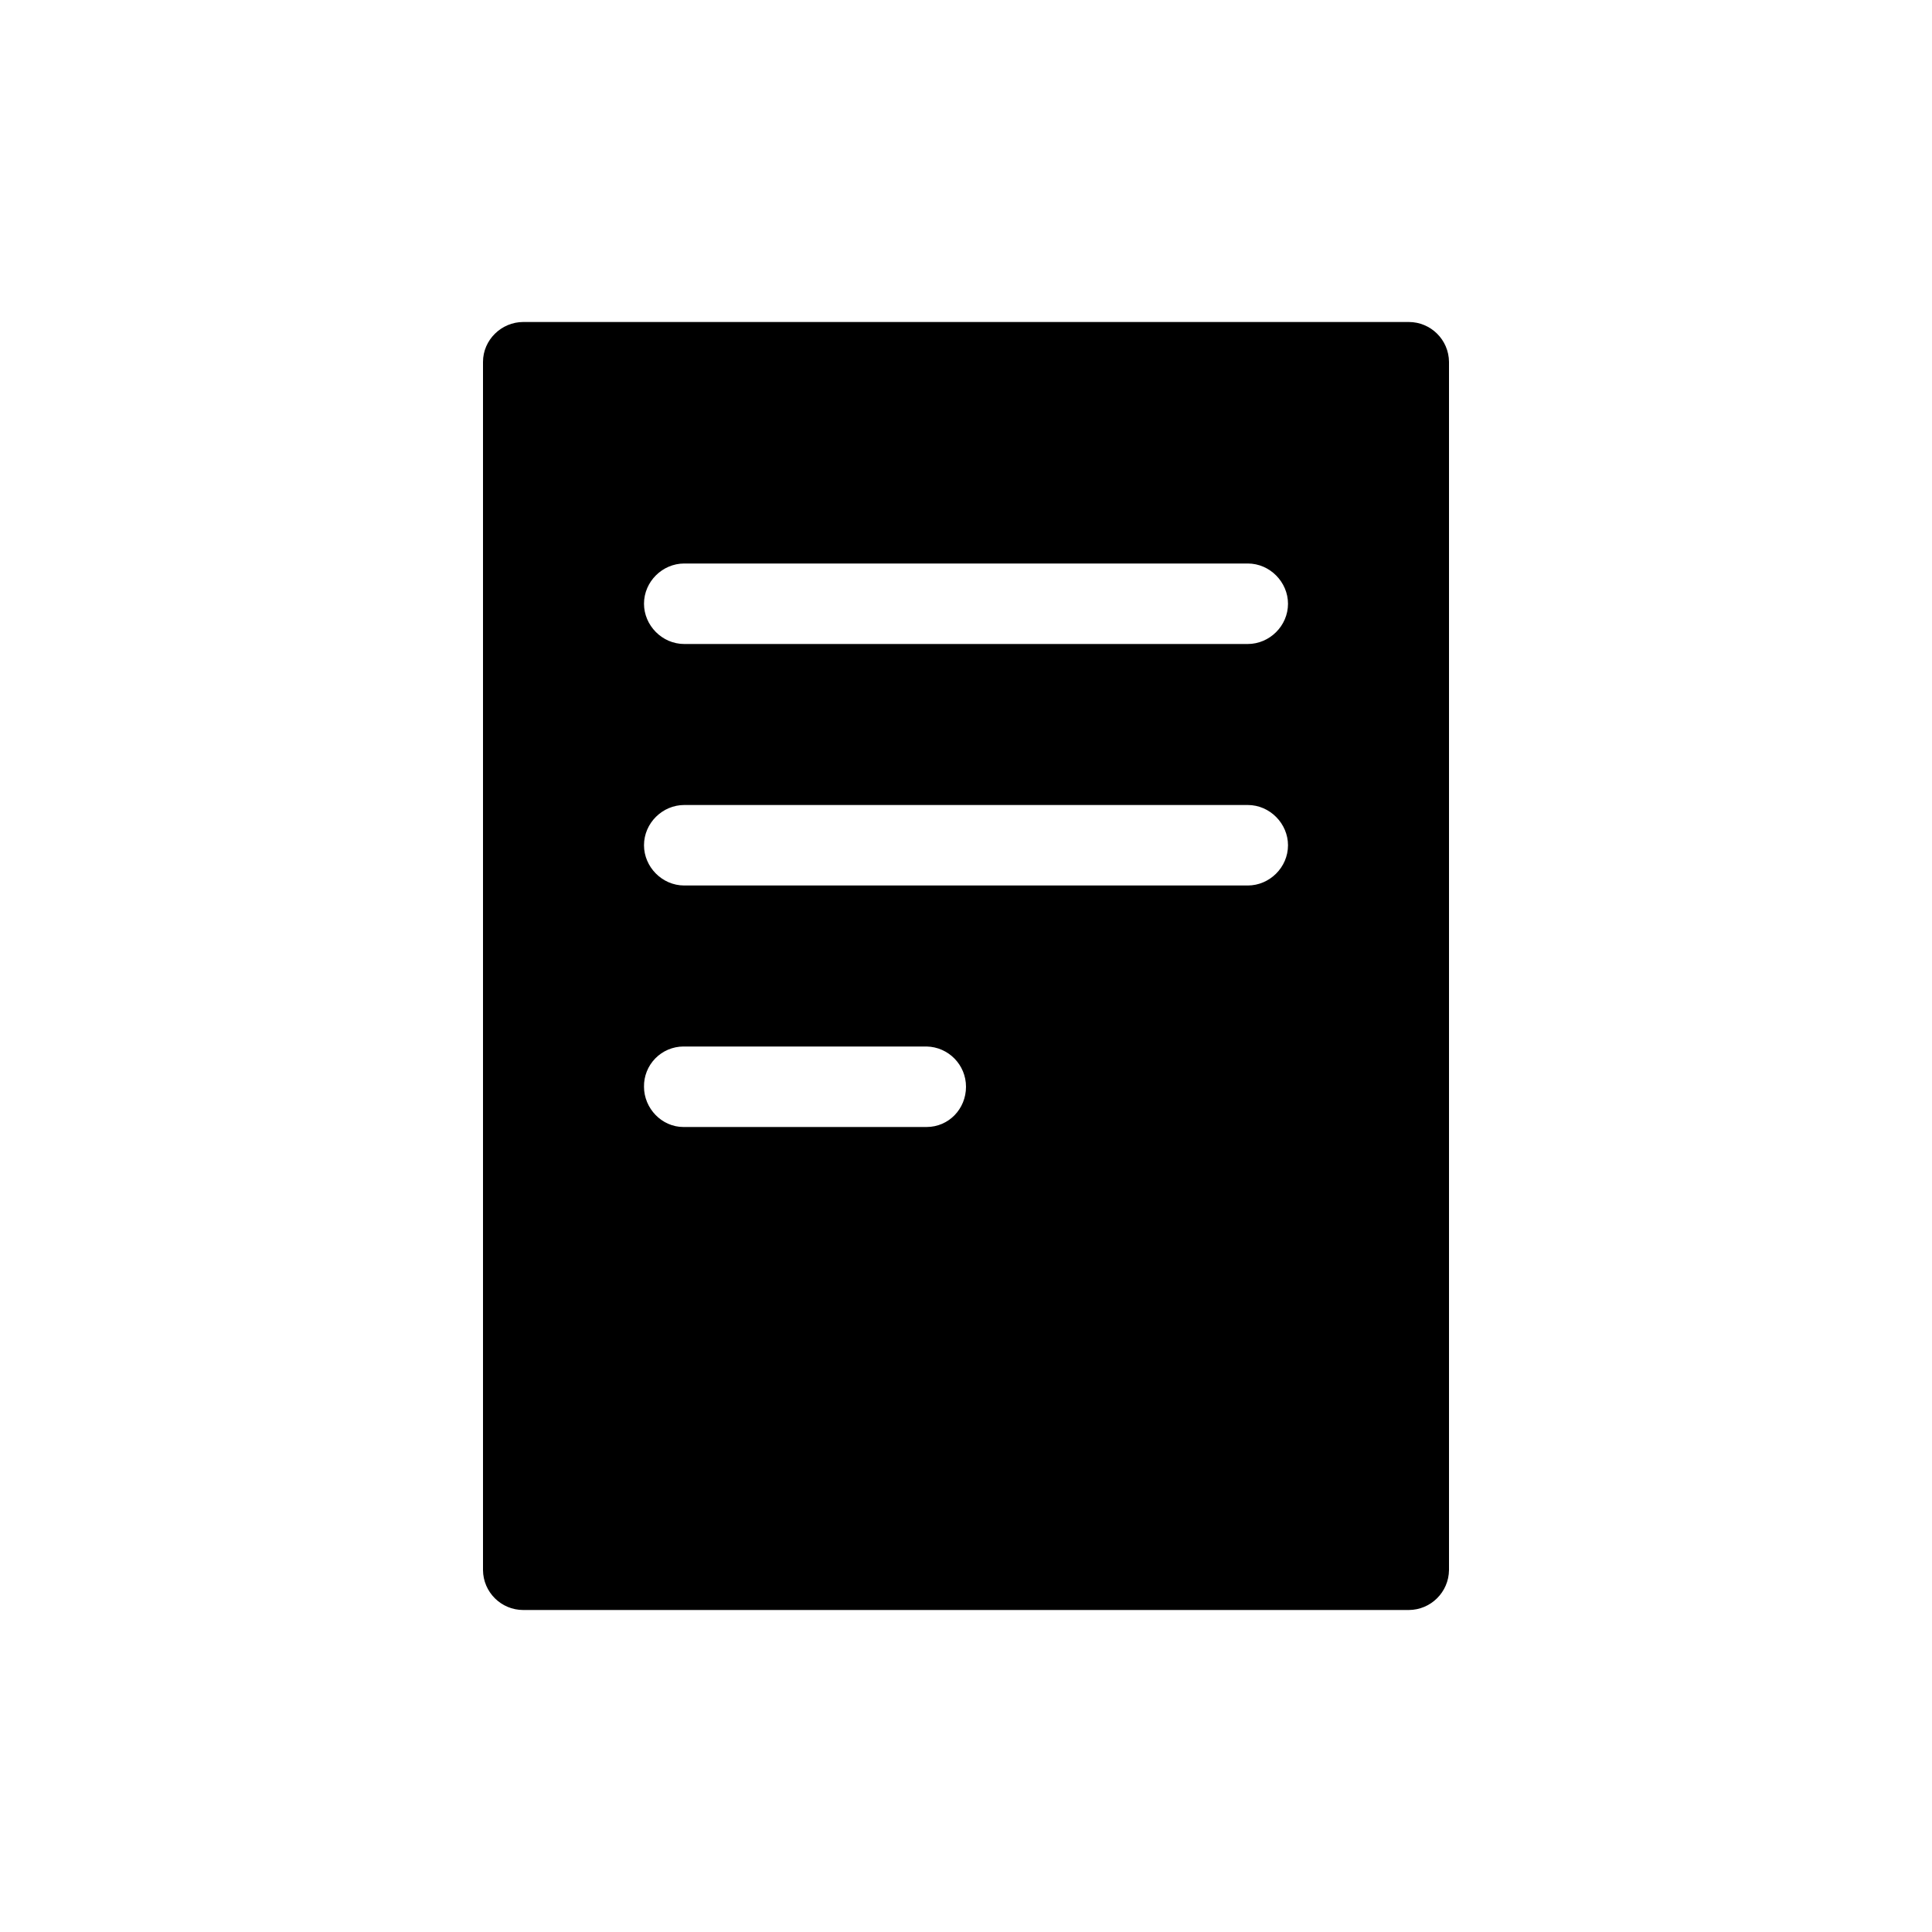
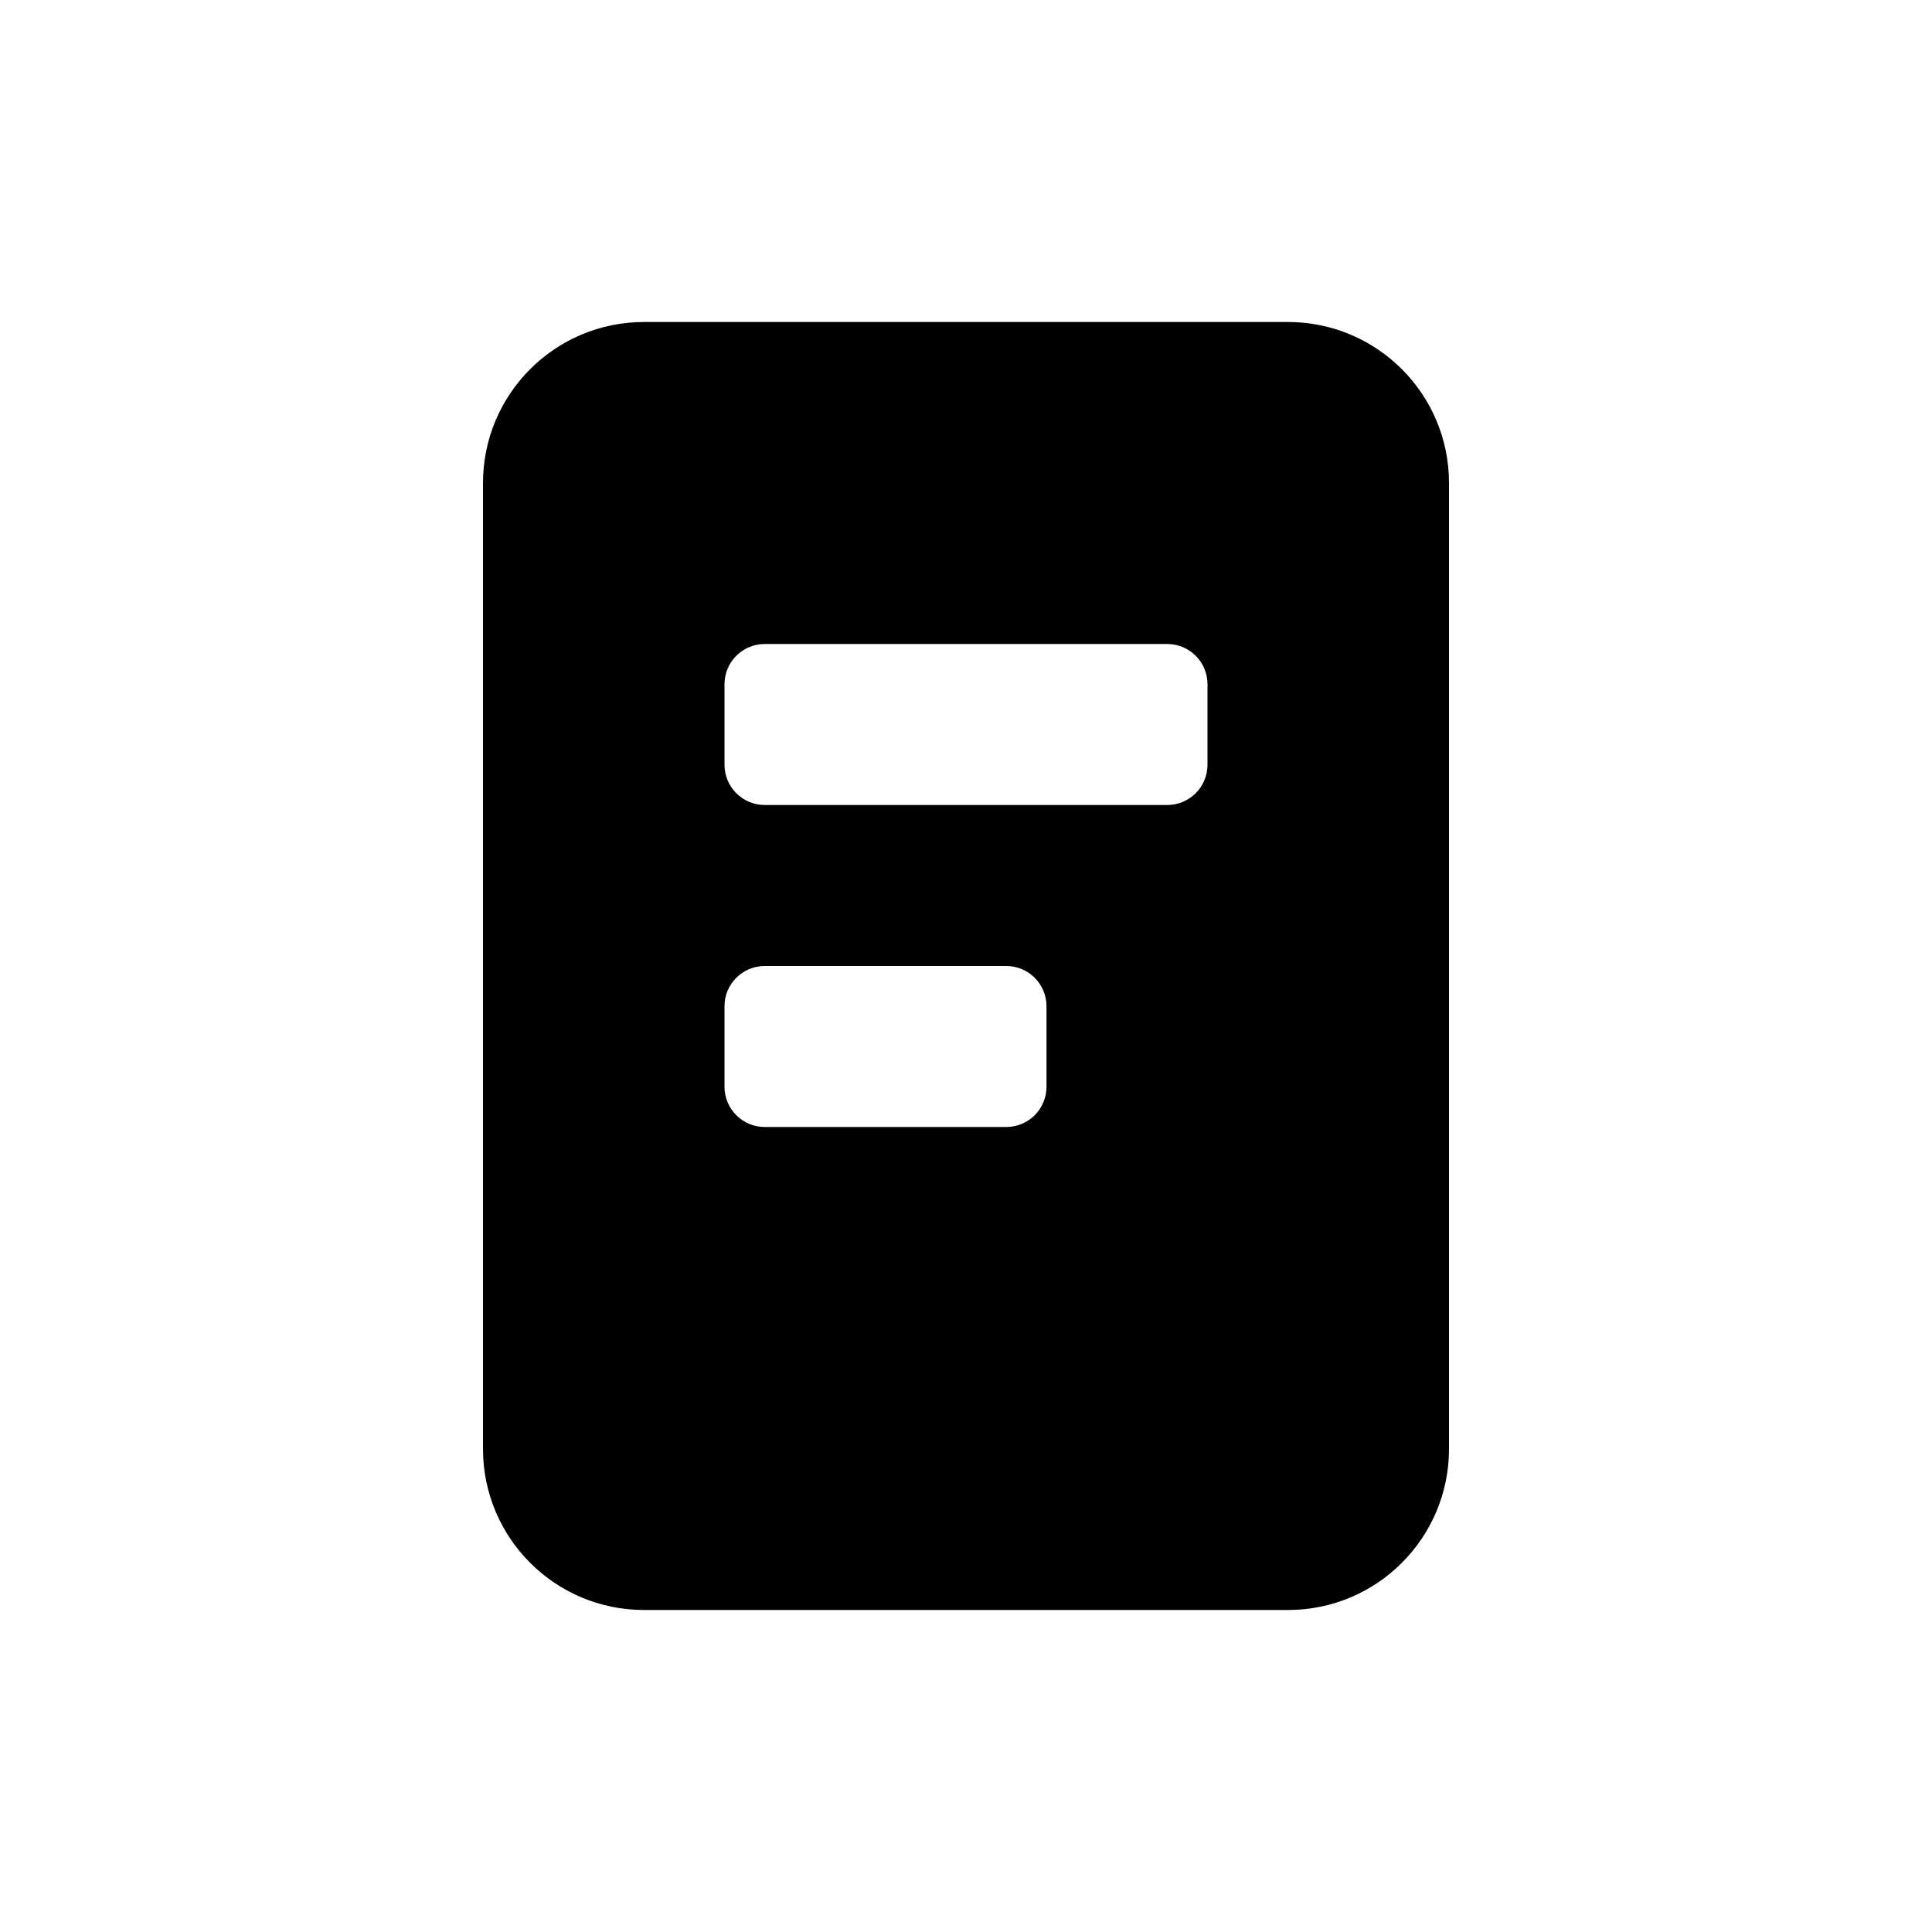
<svg width="24" height="24" viewBox="0 0 24 24">
-   <path d="M6 4.496C6 4.222 6.229 4 6.5 4h11a.5.5 0 0 1 .5.496v15.008a.502.502 0 0 1-.5.496h-11a.5.5 0 0 1-.5-.496V4.496zM8 7.5c0 .268.224.5.5.5h7c.27 0 .5-.224.5-.5 0-.268-.224-.5-.5-.5h-7c-.27 0-.5.224-.5.5zm0 3c0 .268.224.5.5.5h7c.27 0 .5-.224.5-.5 0-.268-.224-.5-.5-.5h-7c-.27 0-.5.224-.5.5zm0 3c0 .268.22.5.49.5h3.02c.275 0 .49-.224.49-.5a.5.5 0 0 0-.49-.5H8.49a.492.492 0 0 0-.49.5z" fill="currentColor" fill-rule="evenodd" />
+   <path d="M8 4h8a2 2 0 0 1 2 2v12a2 2 0 0 1-2 2H8a2 2 0 0 1-2-2V6a2 2 0 0 1 2-2zm1.5 4a.5.5 0 0 0-.5.5v1a.5.5 0 0 0 .5.5h5a.5.5 0 0 0 .5-.5v-1a.5.5 0 0 0-.5-.5h-5zm0 4a.5.5 0 0 0-.5.5v1a.5.5 0 0 0 .5.5h3a.5.5 0 0 0 .5-.5v-1a.5.5 0 0 0-.5-.5h-3z" fill="currentColor" fill-rule="evenodd" />
</svg>
